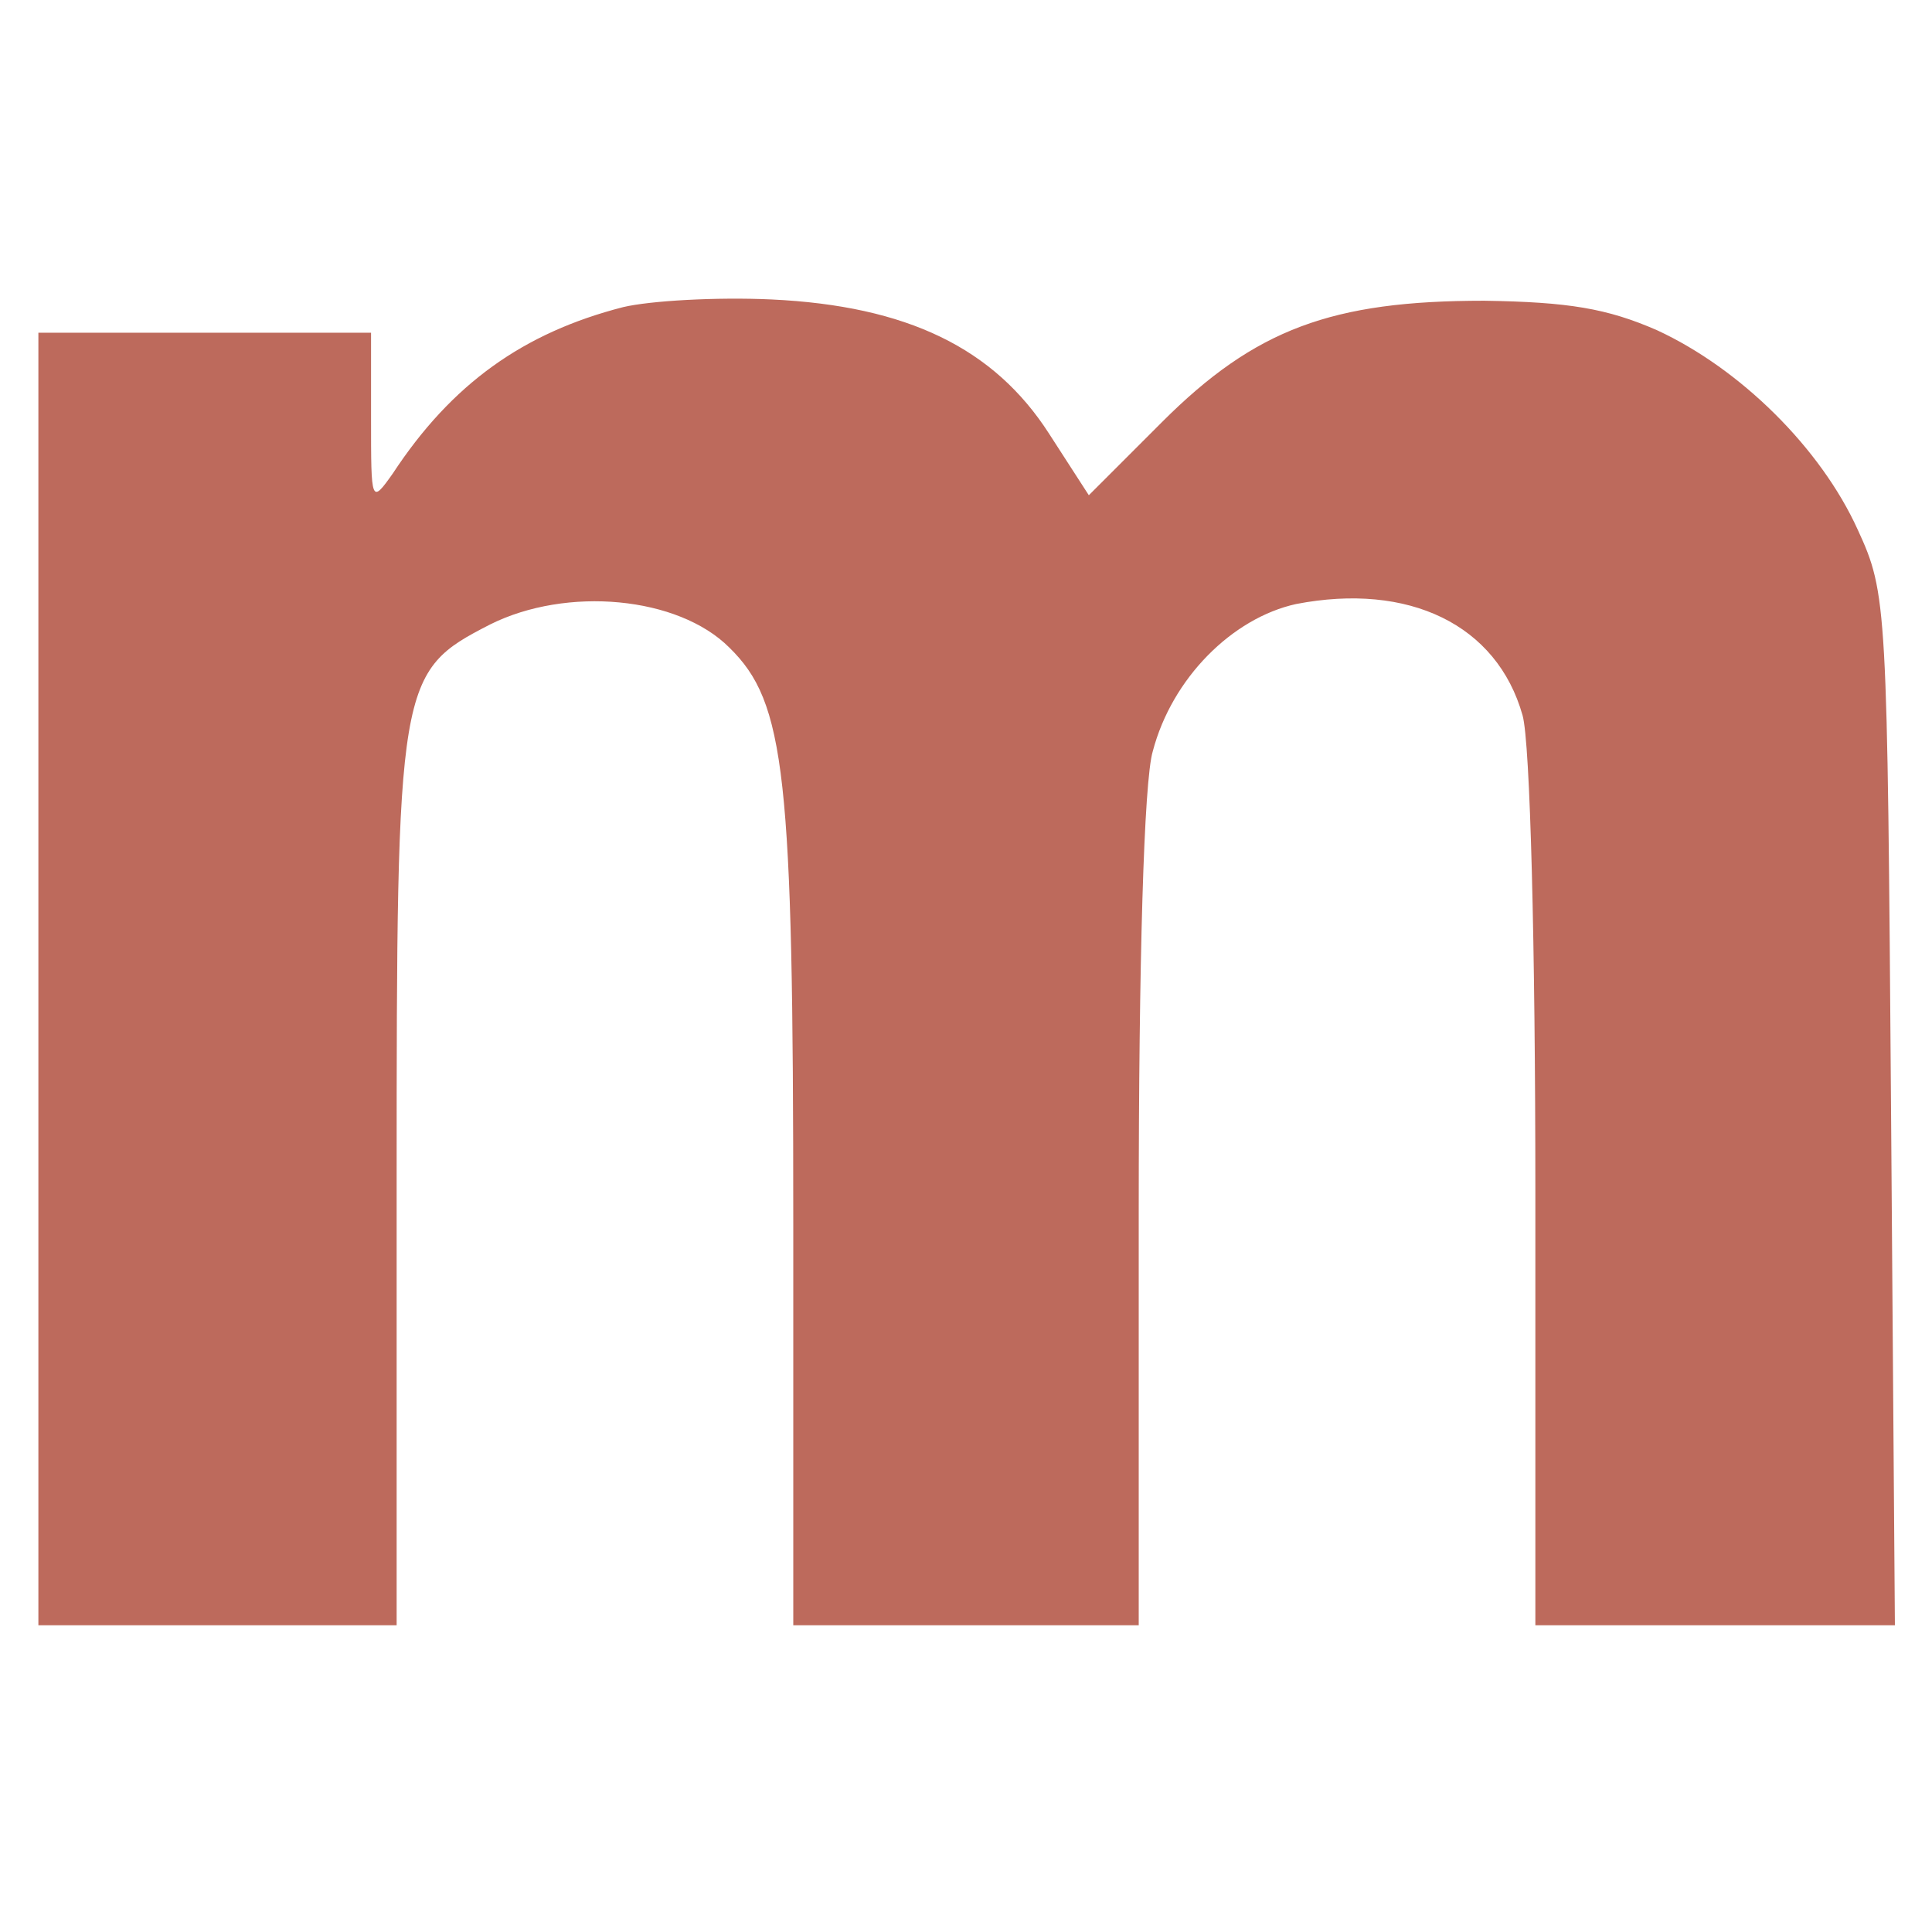
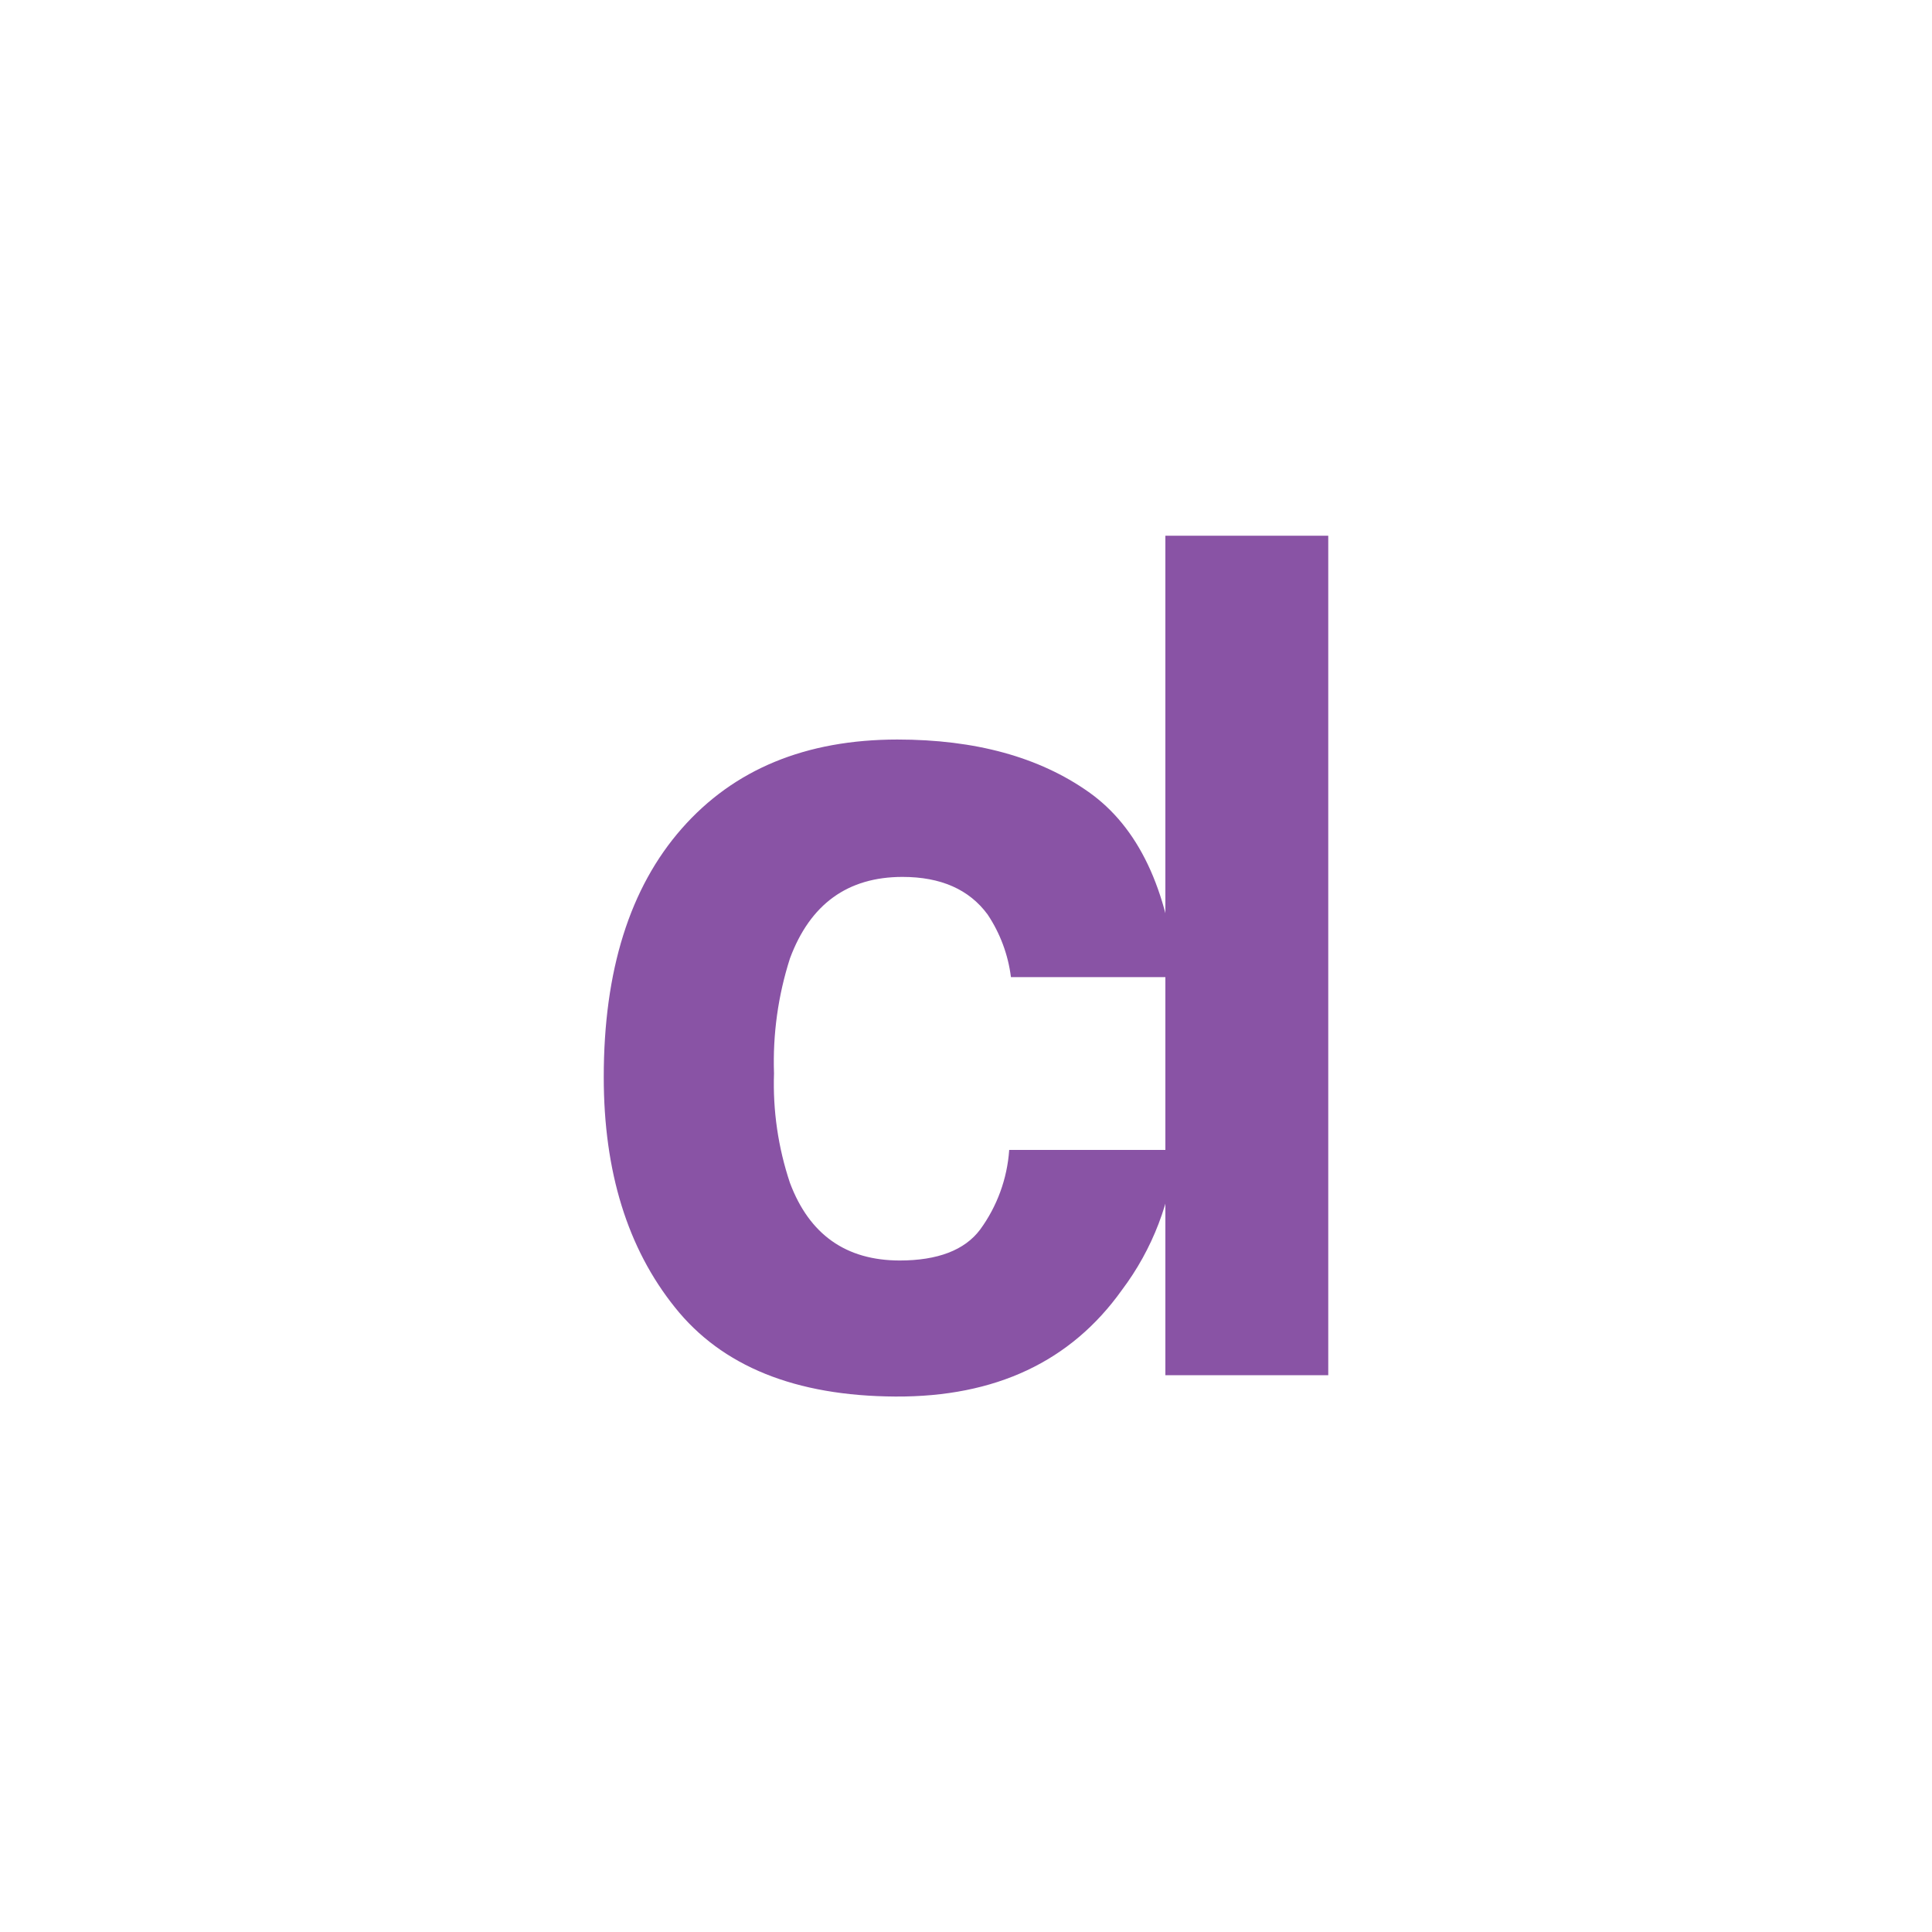
- <svg xmlns="http://www.w3.org/2000/svg" version="1.0" width="151pt" height="150pt" viewBox="0 0 151 150" preserveAspectRatio="xMidYMid meet">
-   <g transform="translate(0,150) scale(0.1,-0.1)" fill="#BD6A5C" stroke="none">
-     <path d="M487 1260 c-78 -20 -134 -60 -180 -130 -17 -24 -17 -23 -17 43 l0 67 -130 0 -130 0 0 -505 0 -505 140 0 140 0 0 346 c0 393 1 399 73 436 60 30 147 22 187 -18 44 -43 50 -99 50 -450 l0 -314 135 0 135 0 0 323 c0 194 4 337 11 360 15 57 62 104 112 115 88 17 157 -16 177 -87 6 -21 10 -181 10 -373 l0 -338 141 0 140 0 -3 402 c-3 396 -3 404 -26 454 -29 64 -92 126 -157 156 -39 17 -69 22 -135 23 -119 0 -179 -22 -252 -95 l-57 -57 -31 48 c-43 67 -111 100 -217 105 -43 2 -95 -1 -116 -6z" />
-   </g>
+ <svg xmlns="http://www.w3.org/2000/svg" id="Camada_1" data-name="Camada 1" viewBox="0 0 144 144">
+   <defs>
+     <style>.cls-1{fill:#8953a5;}</style>
+   </defs>
+   <path class="cls-1" d="M75.35,72.83a10.83,10.83,0,0,0-1.74-4.67q-2.06-2.8-6.34-2.8-6.13,0-8.39,6.07A25.26,25.26,0,0,0,57.69,80a23.25,23.25,0,0,0,1.19,8.17q2.17,5.77,8.17,5.78c2.84,0,4.85-.77,6-2.3a11.39,11.39,0,0,0,2.17-5.94H87.62a20.26,20.26,0,0,1-4,10.44q-5.7,8-16.88,7.94T50.31,97.45Q45,90.84,45,80.28q0-11.91,5.82-18.53t16.06-6.63q8.72,0,14.26,3.91t6.57,13.8Z" />
+   <path class="cls-1" d="M99,102.5H86.86V39.93H99Z" />
</svg>
